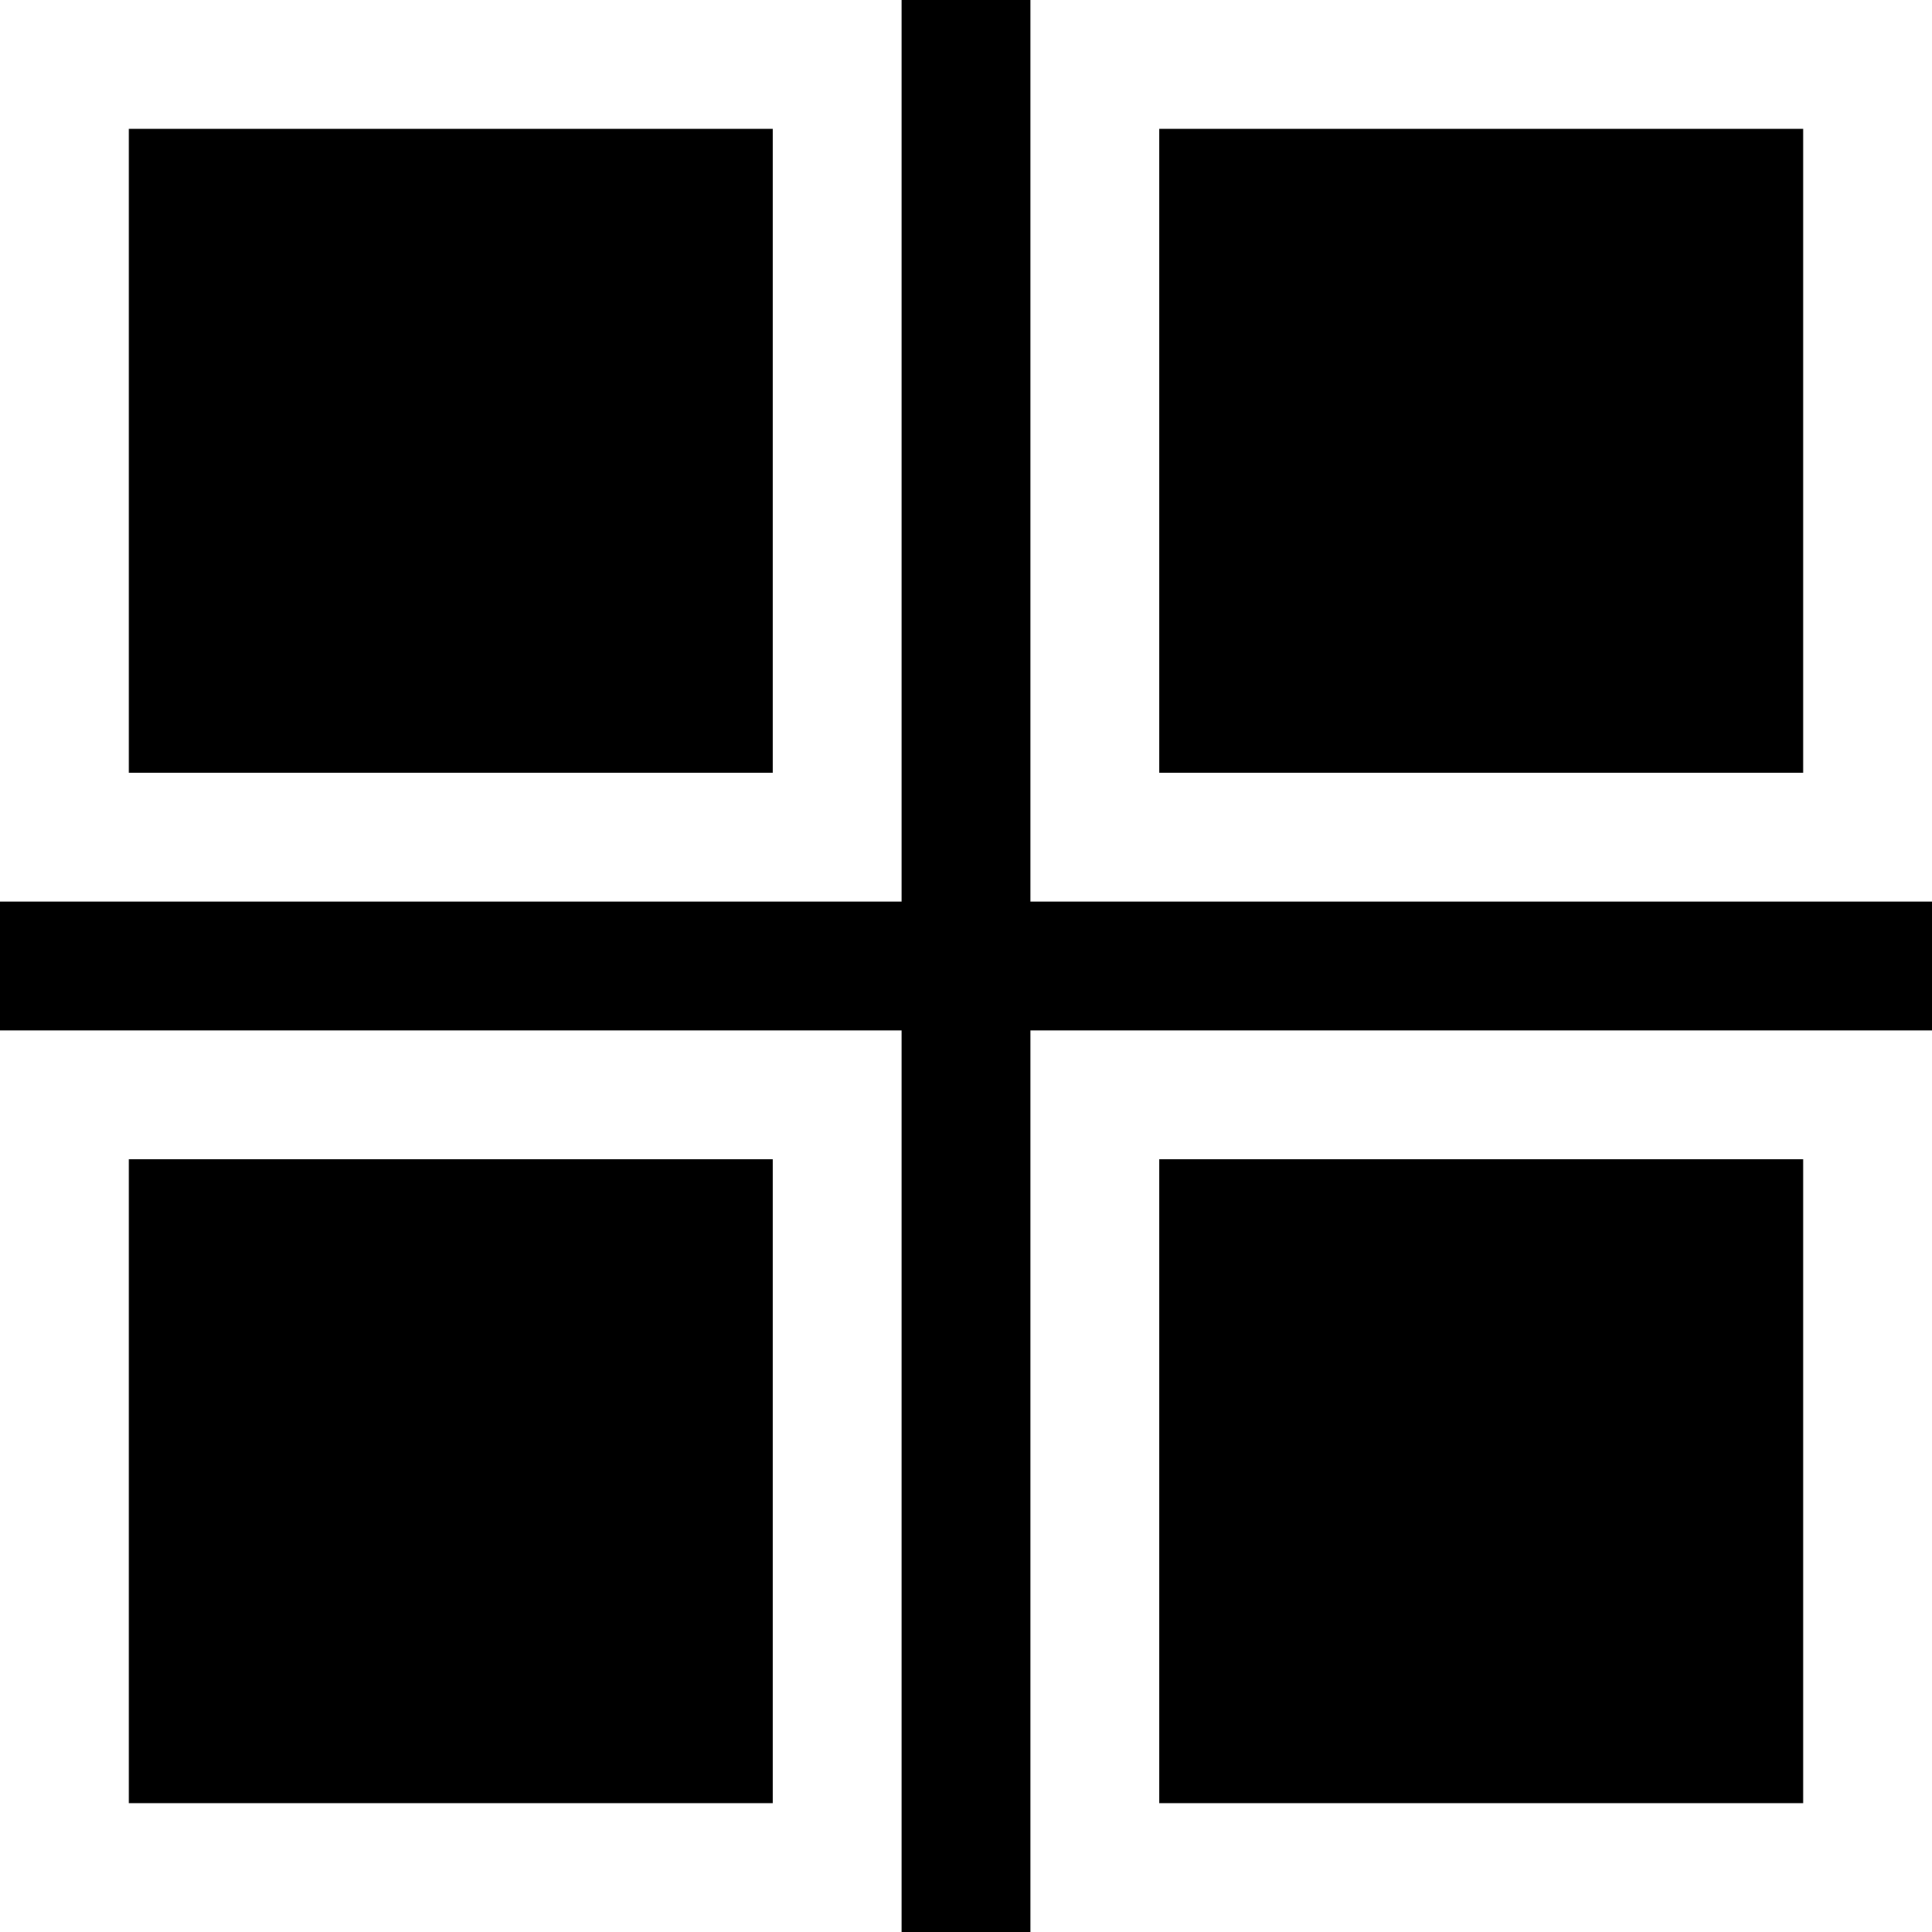
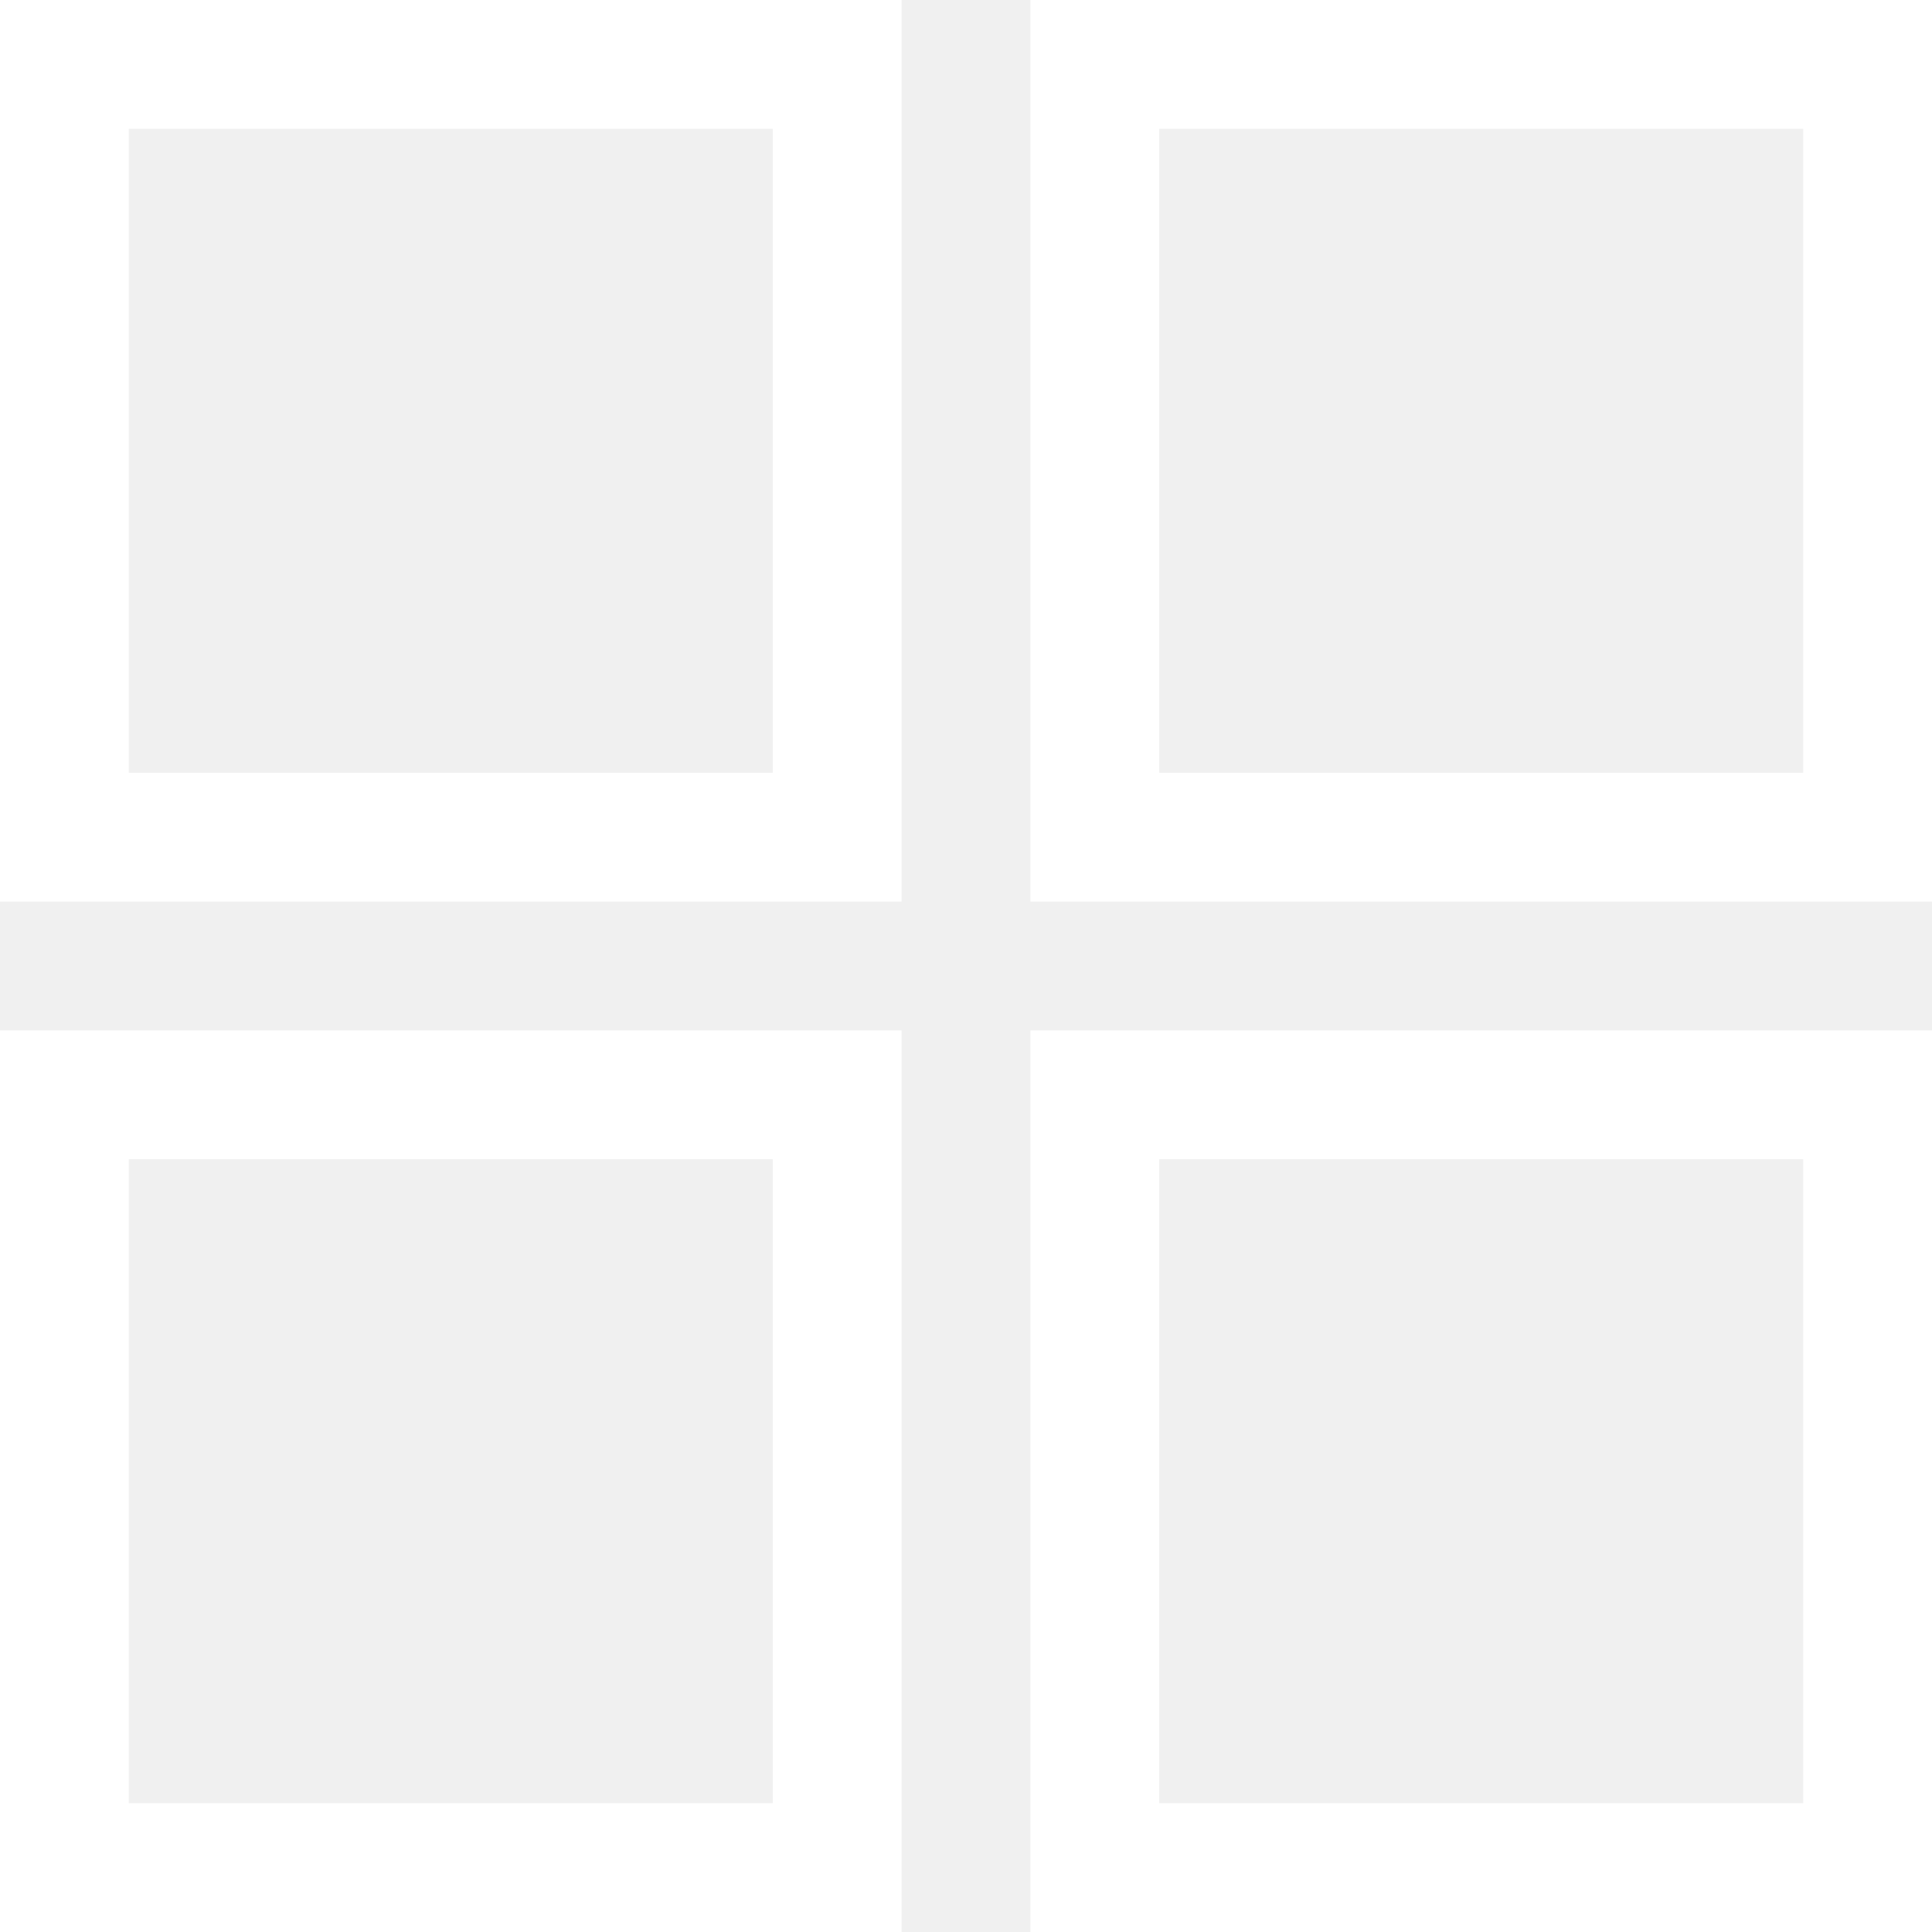
- <svg xmlns="http://www.w3.org/2000/svg" width="30" height="30" viewBox="0 0 30 30">
-   <defs>
-     <clipPath id="clip-Rooster">
-       <rect width="30" height="30" />
-     </clipPath>
-   </defs>
-   <g id="Rooster" clip-path="url(#clip-Rooster)">
-     <rect width="30" height="30" />
-     <g id="Group_188" data-name="Group 188">
-       <g id="Rectangle_38" data-name="Rectangle 38" transform="translate(0 16)" fill="none" stroke="#fff" stroke-width="2">
-         <rect width="14" height="14" stroke="none" />
-         <rect x="1" y="1" width="12" height="12" fill="none" />
-       </g>
-       <g id="Rectangle_41" data-name="Rectangle 41" transform="translate(16 16)" fill="none" stroke="#fff" stroke-width="2">
-         <rect width="14" height="14" stroke="none" />
-         <rect x="1" y="1" width="12" height="12" fill="none" />
-       </g>
-       <g id="Rectangle_42" data-name="Rectangle 42" transform="translate(16)" fill="none" stroke="#fff" stroke-width="2">
-         <rect width="14" height="14" stroke="none" />
-         <rect x="1" y="1" width="12" height="12" fill="none" />
-       </g>
-       <g id="Rectangle_43" data-name="Rectangle 43" fill="none" stroke="#fff" stroke-width="2">
-         <rect width="14" height="14" stroke="none" />
-         <rect x="1" y="1" width="12" height="12" fill="none" />
-       </g>
-     </g>
+ <svg xmlns="http://www.w3.org/2000/svg" id="Group_188" data-name="Group 188" width="30" height="30" viewBox="0 0 30 30">
+   <g id="Rectangle_38" data-name="Rectangle 38" transform="translate(0 16)" fill="none" stroke="#fff" stroke-width="2">
+     <rect width="14" height="14" stroke="none" />
+     <rect x="1" y="1" width="12" height="12" fill="none" />
+   </g>
+   <g id="Rectangle_41" data-name="Rectangle 41" transform="translate(16 16)" fill="none" stroke="#fff" stroke-width="2">
+     <rect width="14" height="14" stroke="none" />
+     <rect x="1" y="1" width="12" height="12" fill="none" />
+   </g>
+   <g id="Rectangle_42" data-name="Rectangle 42" transform="translate(16)" fill="none" stroke="#fff" stroke-width="2">
+     <rect width="14" height="14" stroke="none" />
+     <rect x="1" y="1" width="12" height="12" fill="none" />
+   </g>
+   <g id="Rectangle_43" data-name="Rectangle 43" fill="none" stroke="#fff" stroke-width="2">
+     <rect width="14" height="14" stroke="none" />
+     <rect x="1" y="1" width="12" height="12" fill="none" />
  </g>
</svg>
